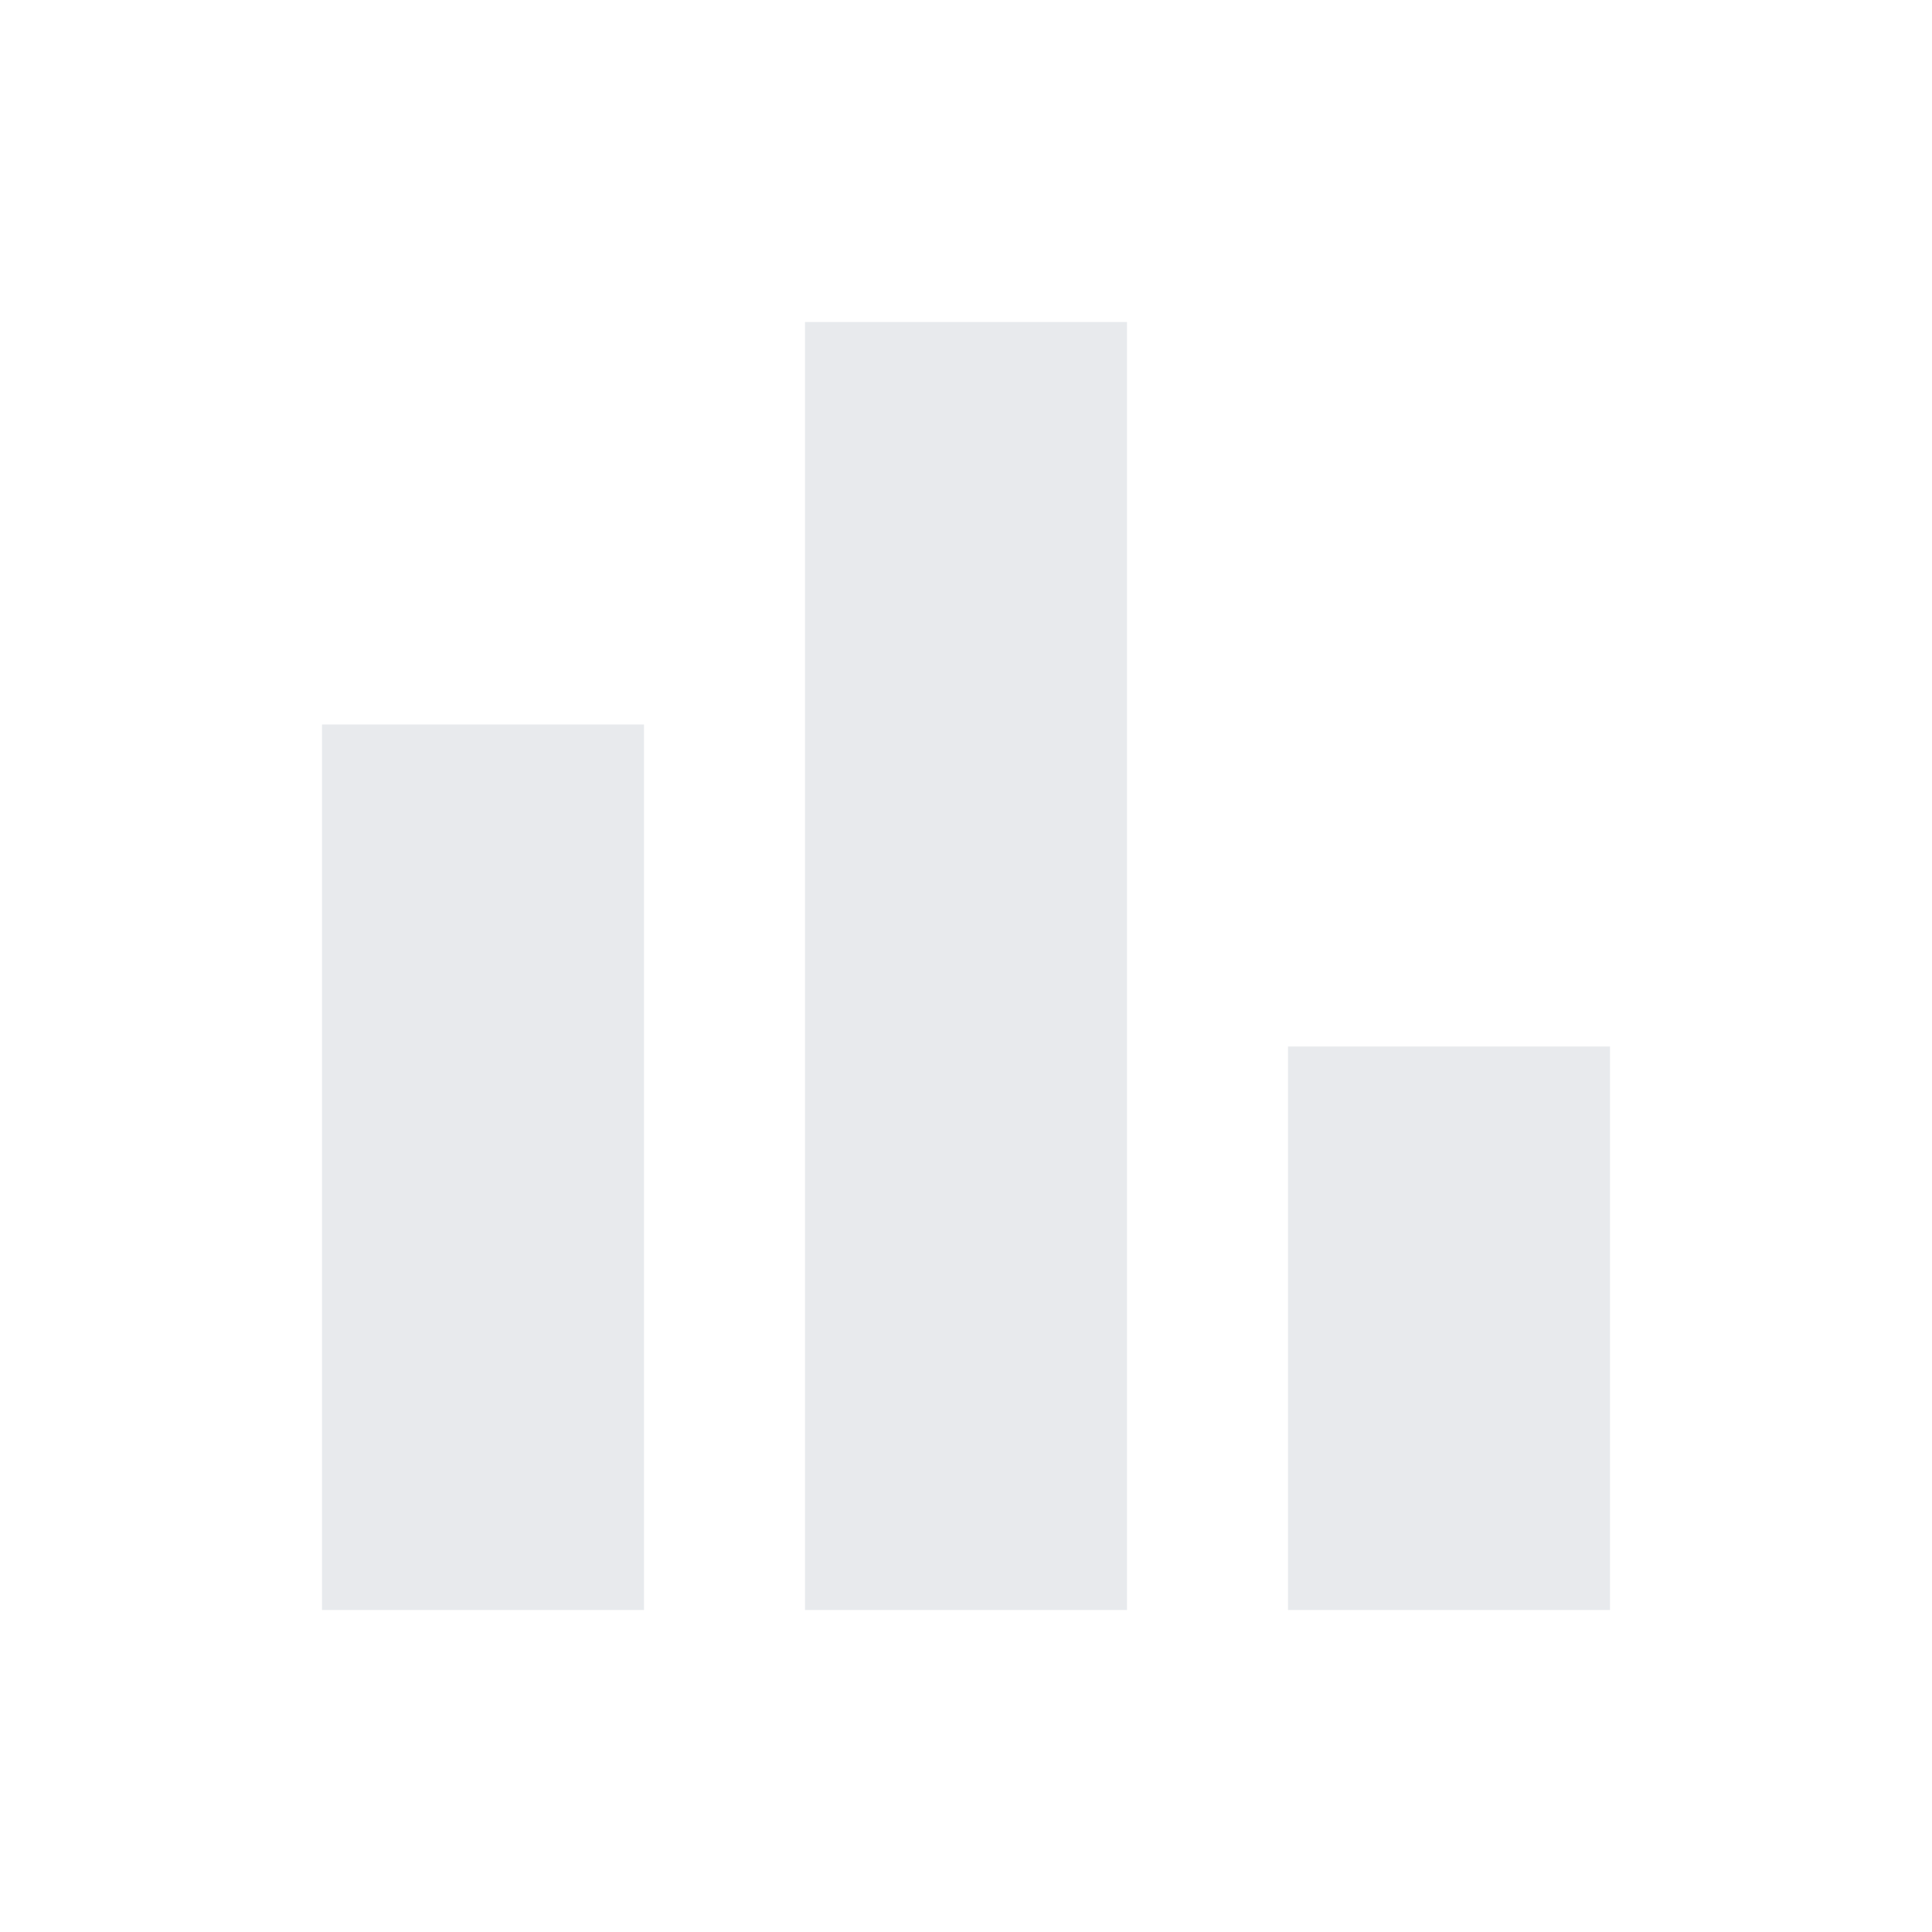
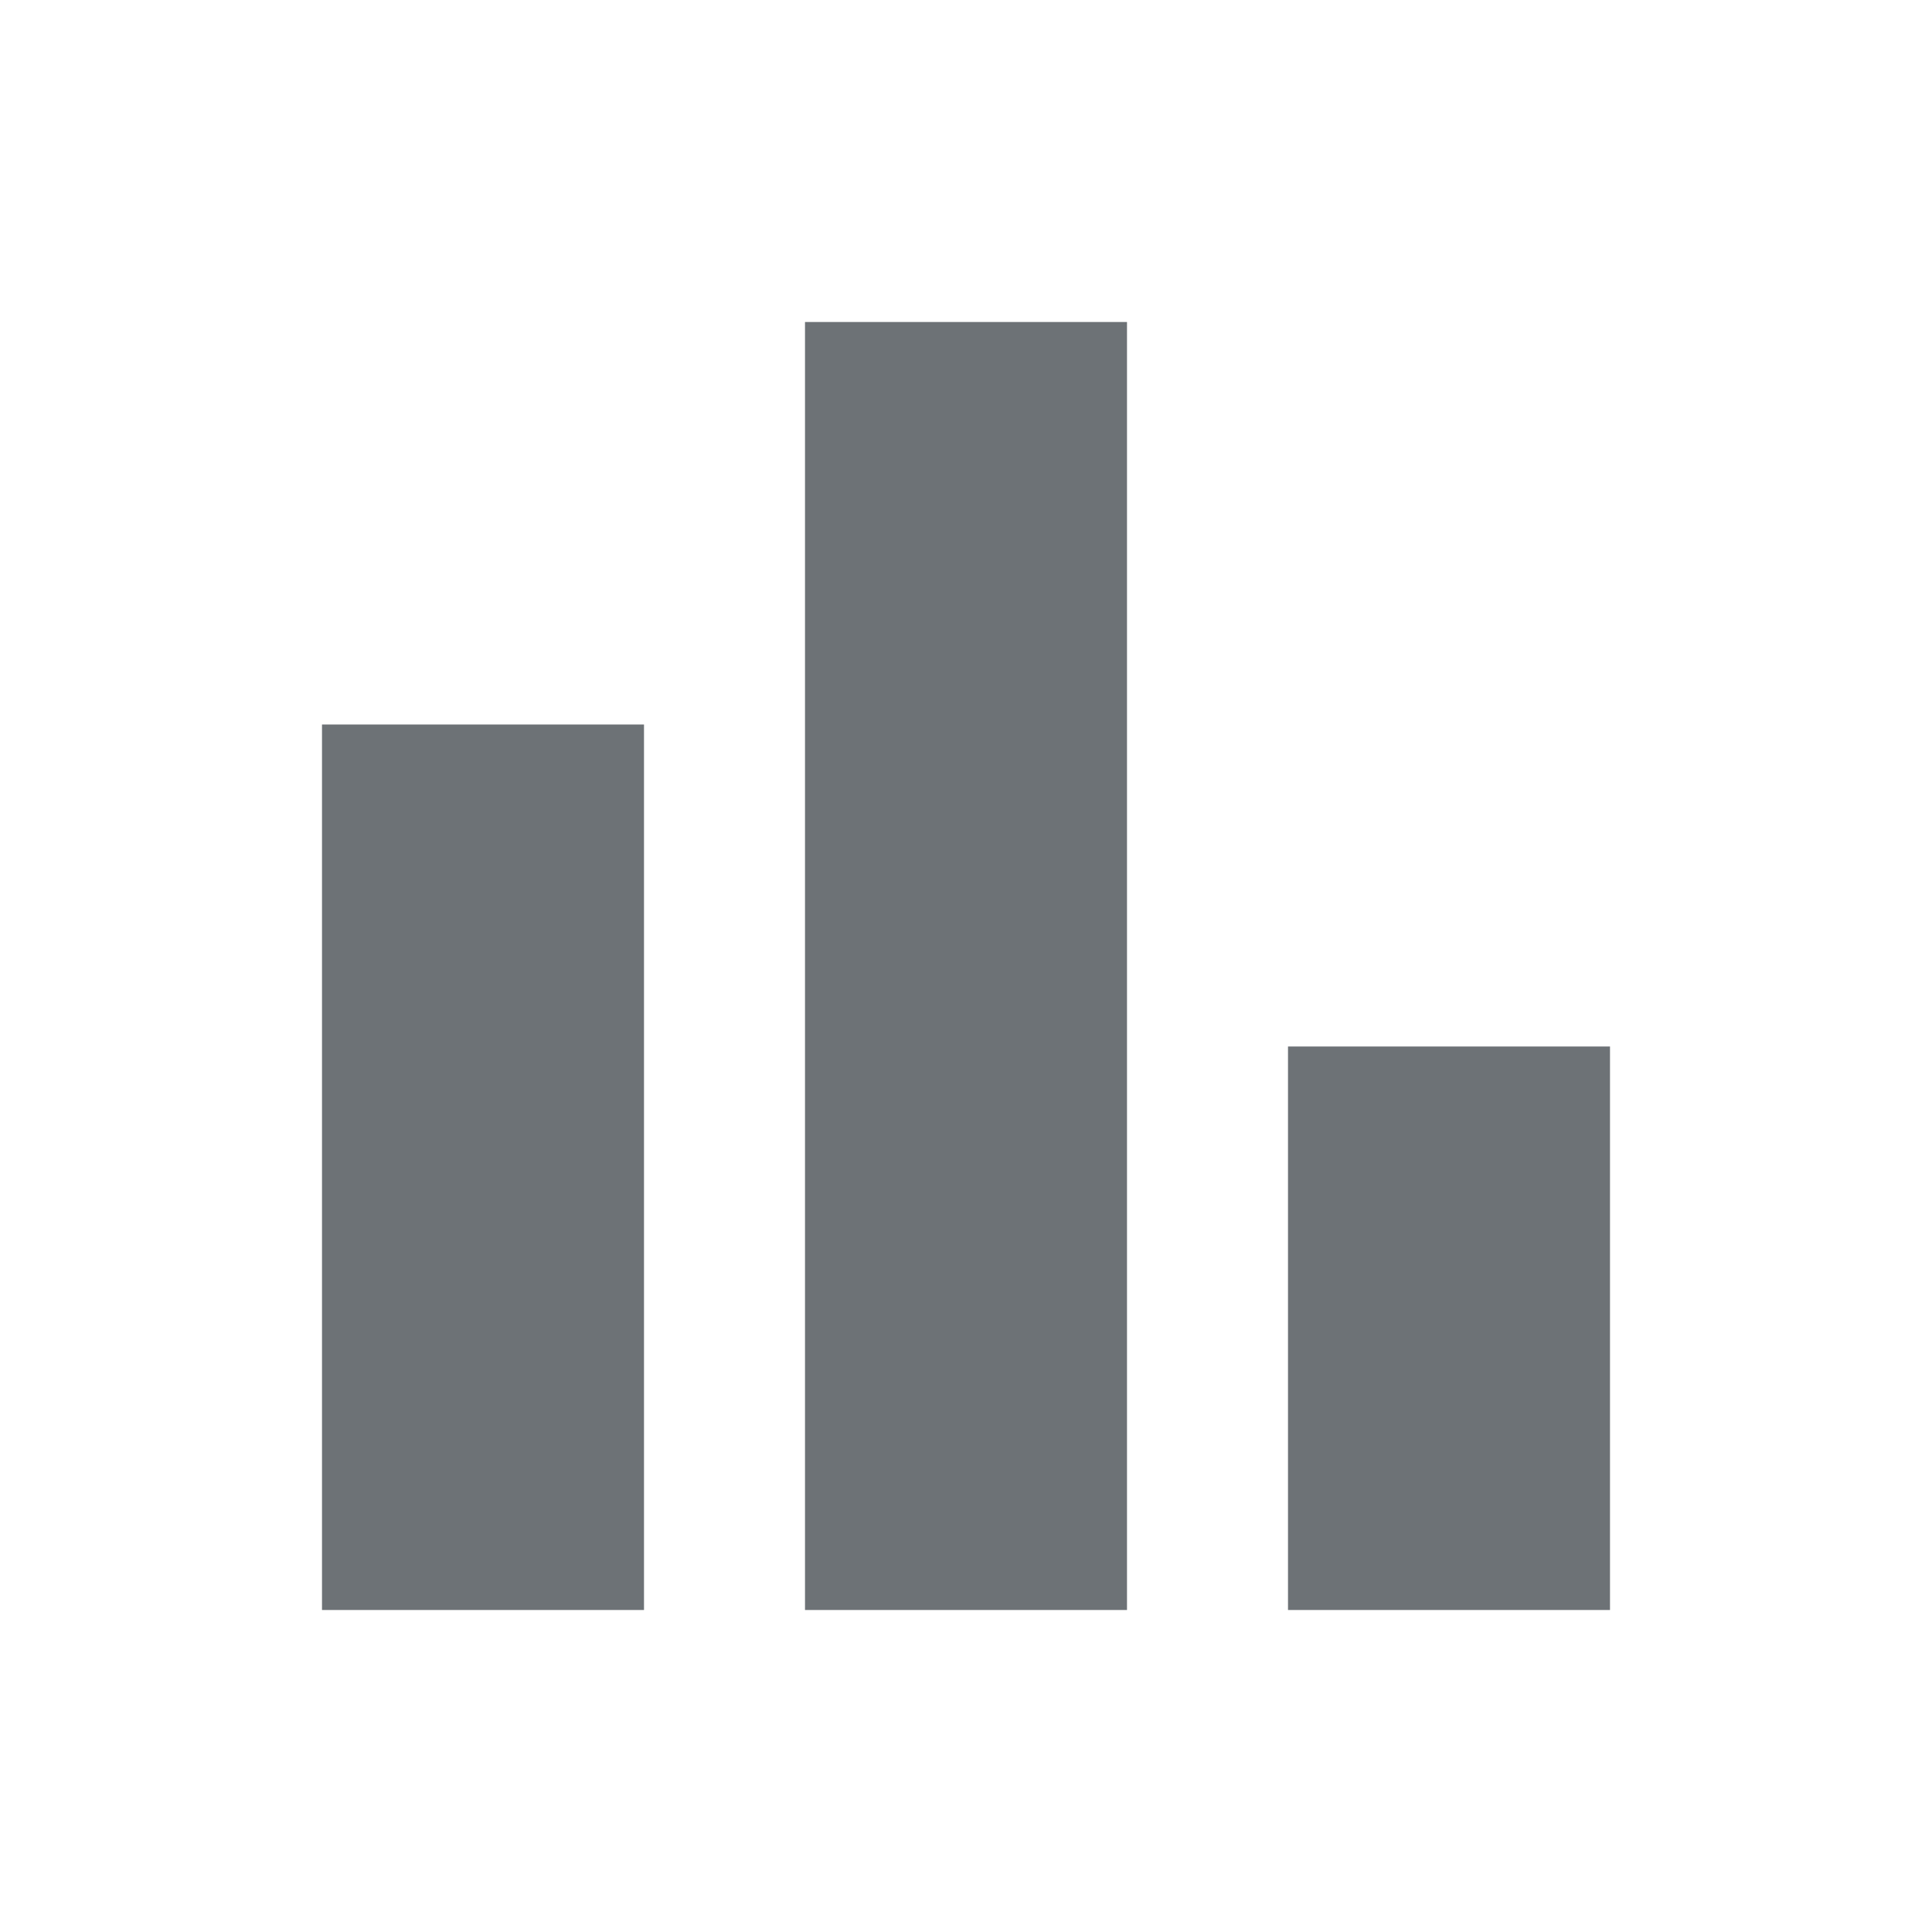
- <svg xmlns="http://www.w3.org/2000/svg" height="24px" viewBox="0 -960 960 960" width="24px" fill="#e8eaed">
+ <svg xmlns="http://www.w3.org/2000/svg" height="24px" viewBox="0 -960 960 960" width="24px" fill="#6D7276">
  <path d="M640-160v-280h160v280H640Zm-240 0v-640h160v640H400Zm-240 0v-440h160v440H160Z" />
</svg>
